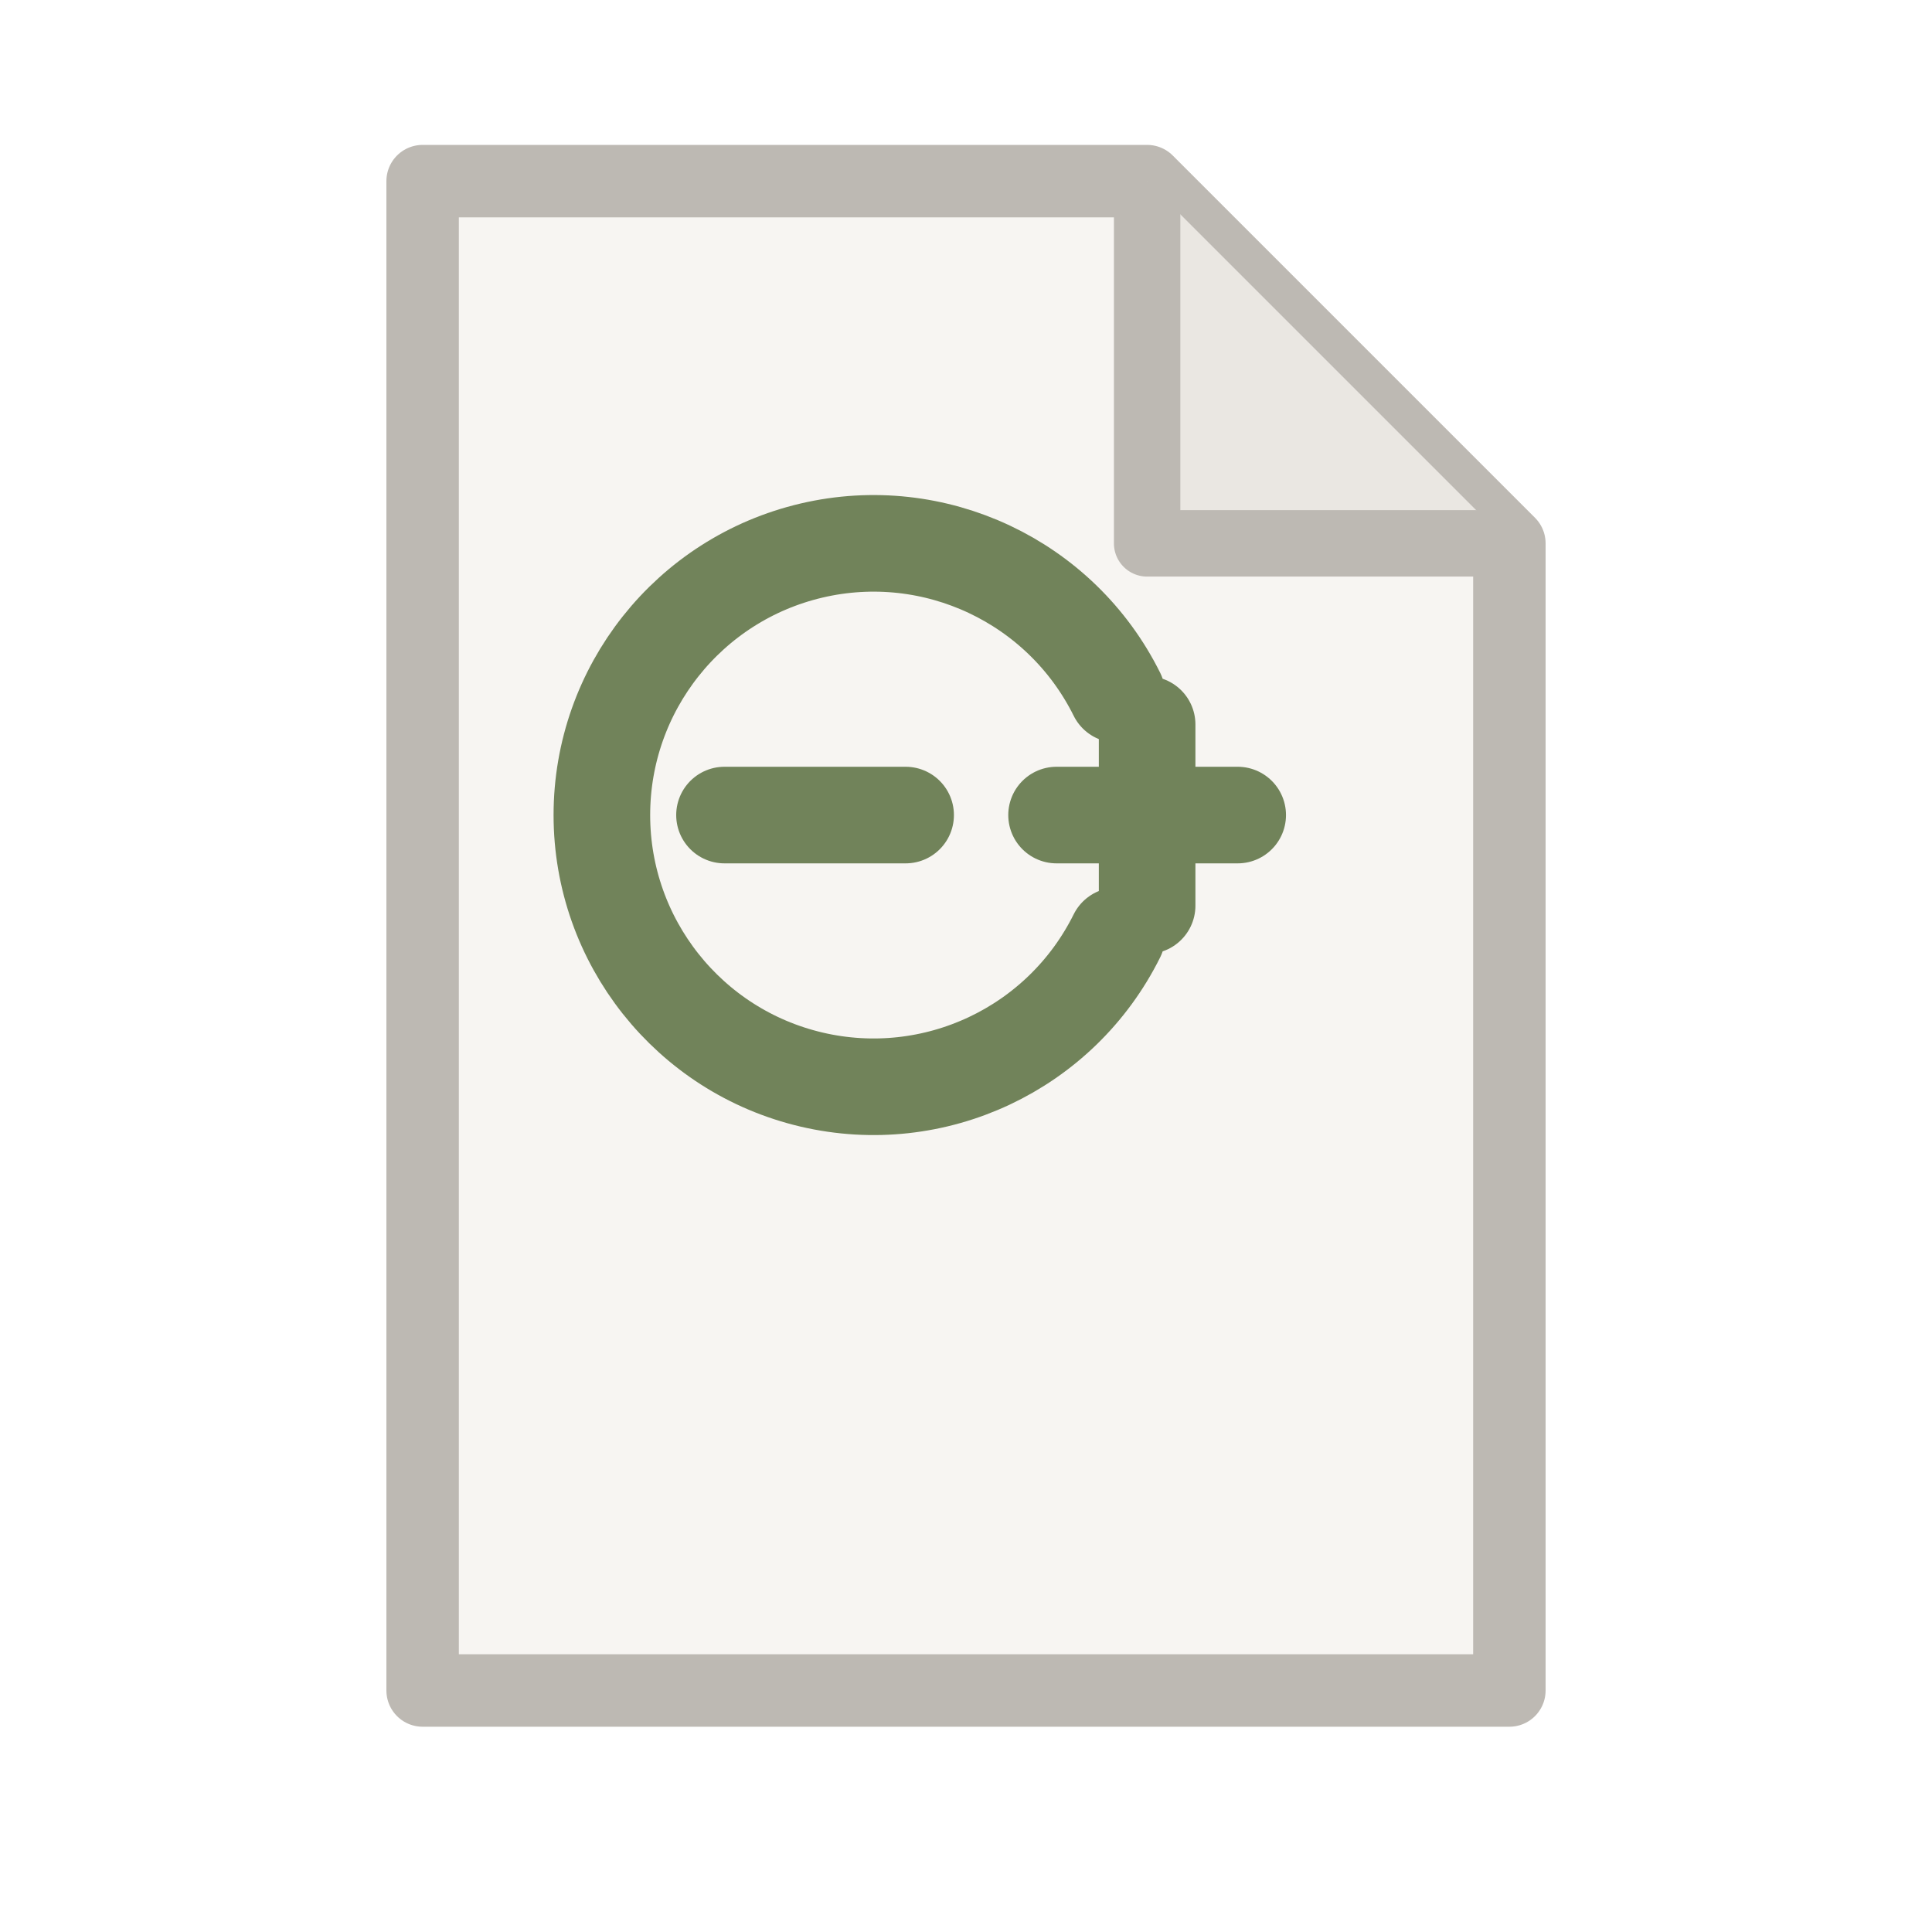
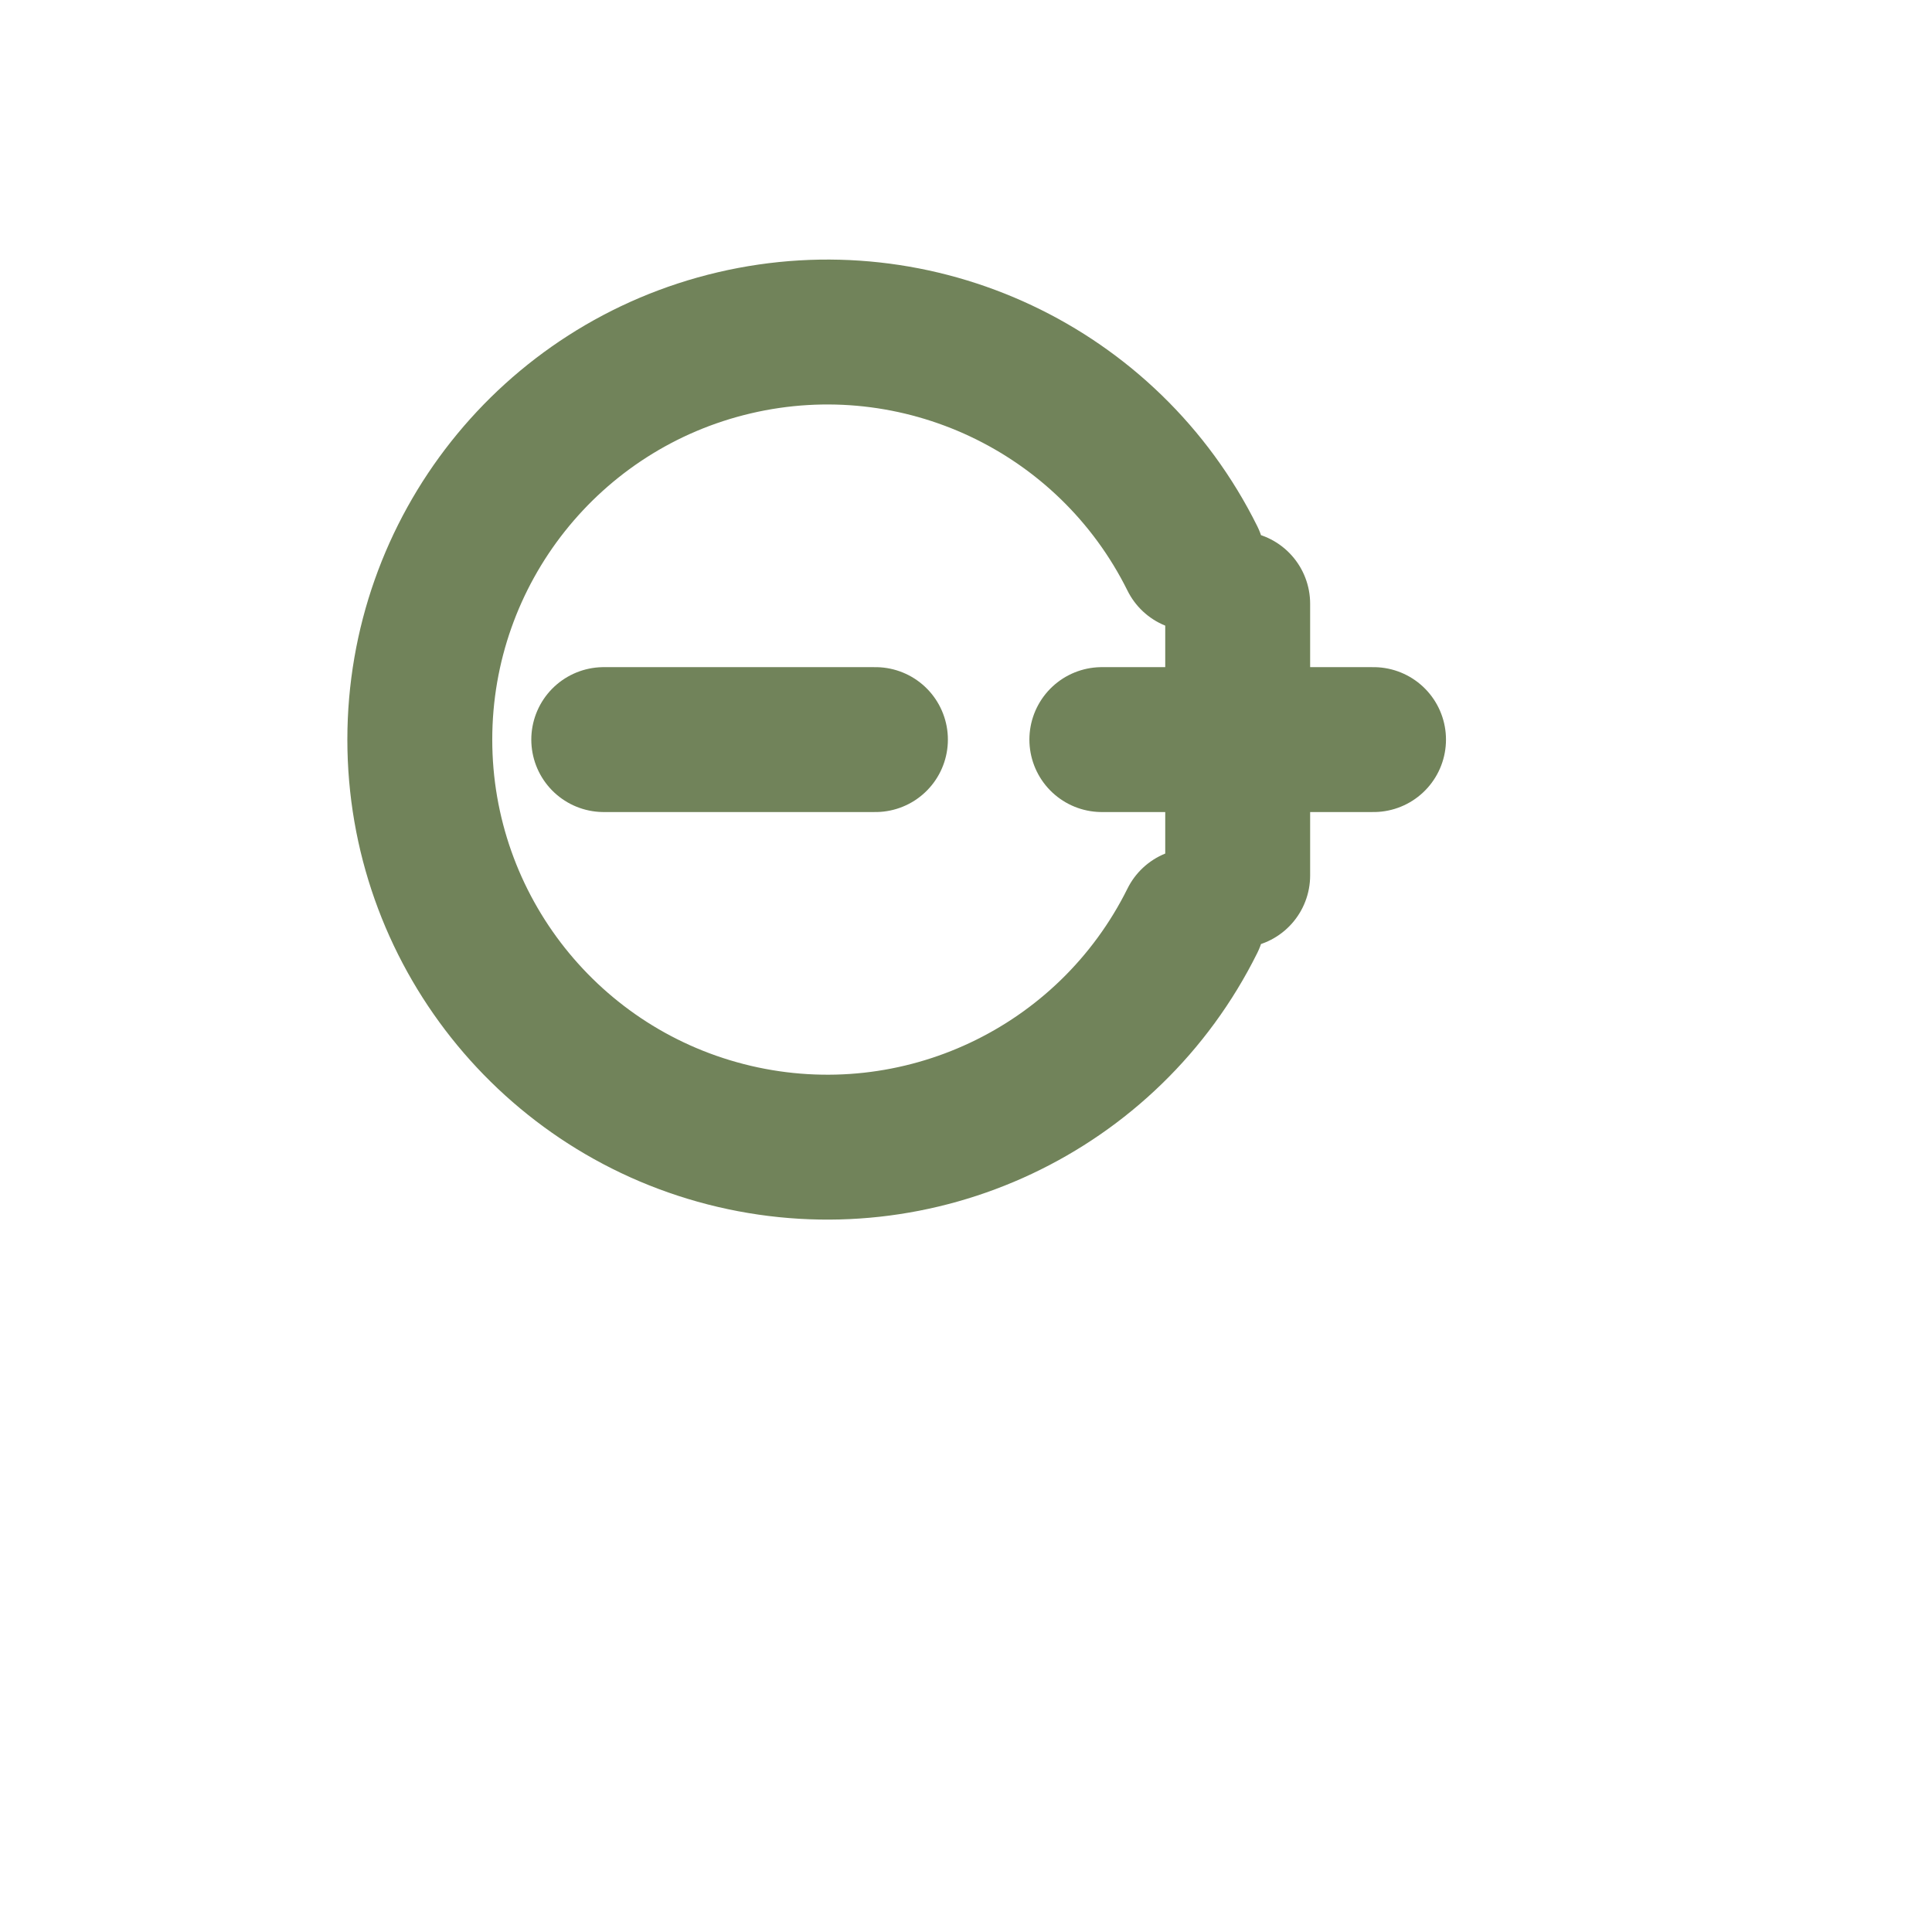
<svg xmlns="http://www.w3.org/2000/svg" width="32" height="32" viewBox="0 0 32 32">
-   <path d="M7 3h12l6 6v19H7z" fill="#F7F5F2" stroke="#BDB9B3" stroke-width="1.2" stroke-linejoin="round" />
-   <path d="M19 3v6h6" fill="#EAE7E2" stroke="#BDB9B3" stroke-width="1.1" stroke-linejoin="round" />
-   <g fill="#71835A" stroke-linecap="round" stroke-linejoin="round">
+   <g transform="translate(-8 -8) scale(1.5)" fill="#71835A" stroke-linecap="round" stroke-linejoin="round">
    <path d="M18.5 11.5a4.5 4.5 0 1 0 0 4M19 12v3m-1.5-1.5h3m-8.5 0h3" fill="none" stroke="#71835A" stroke-width="1.6" stroke-linecap="round" />
  </g>
</svg>
